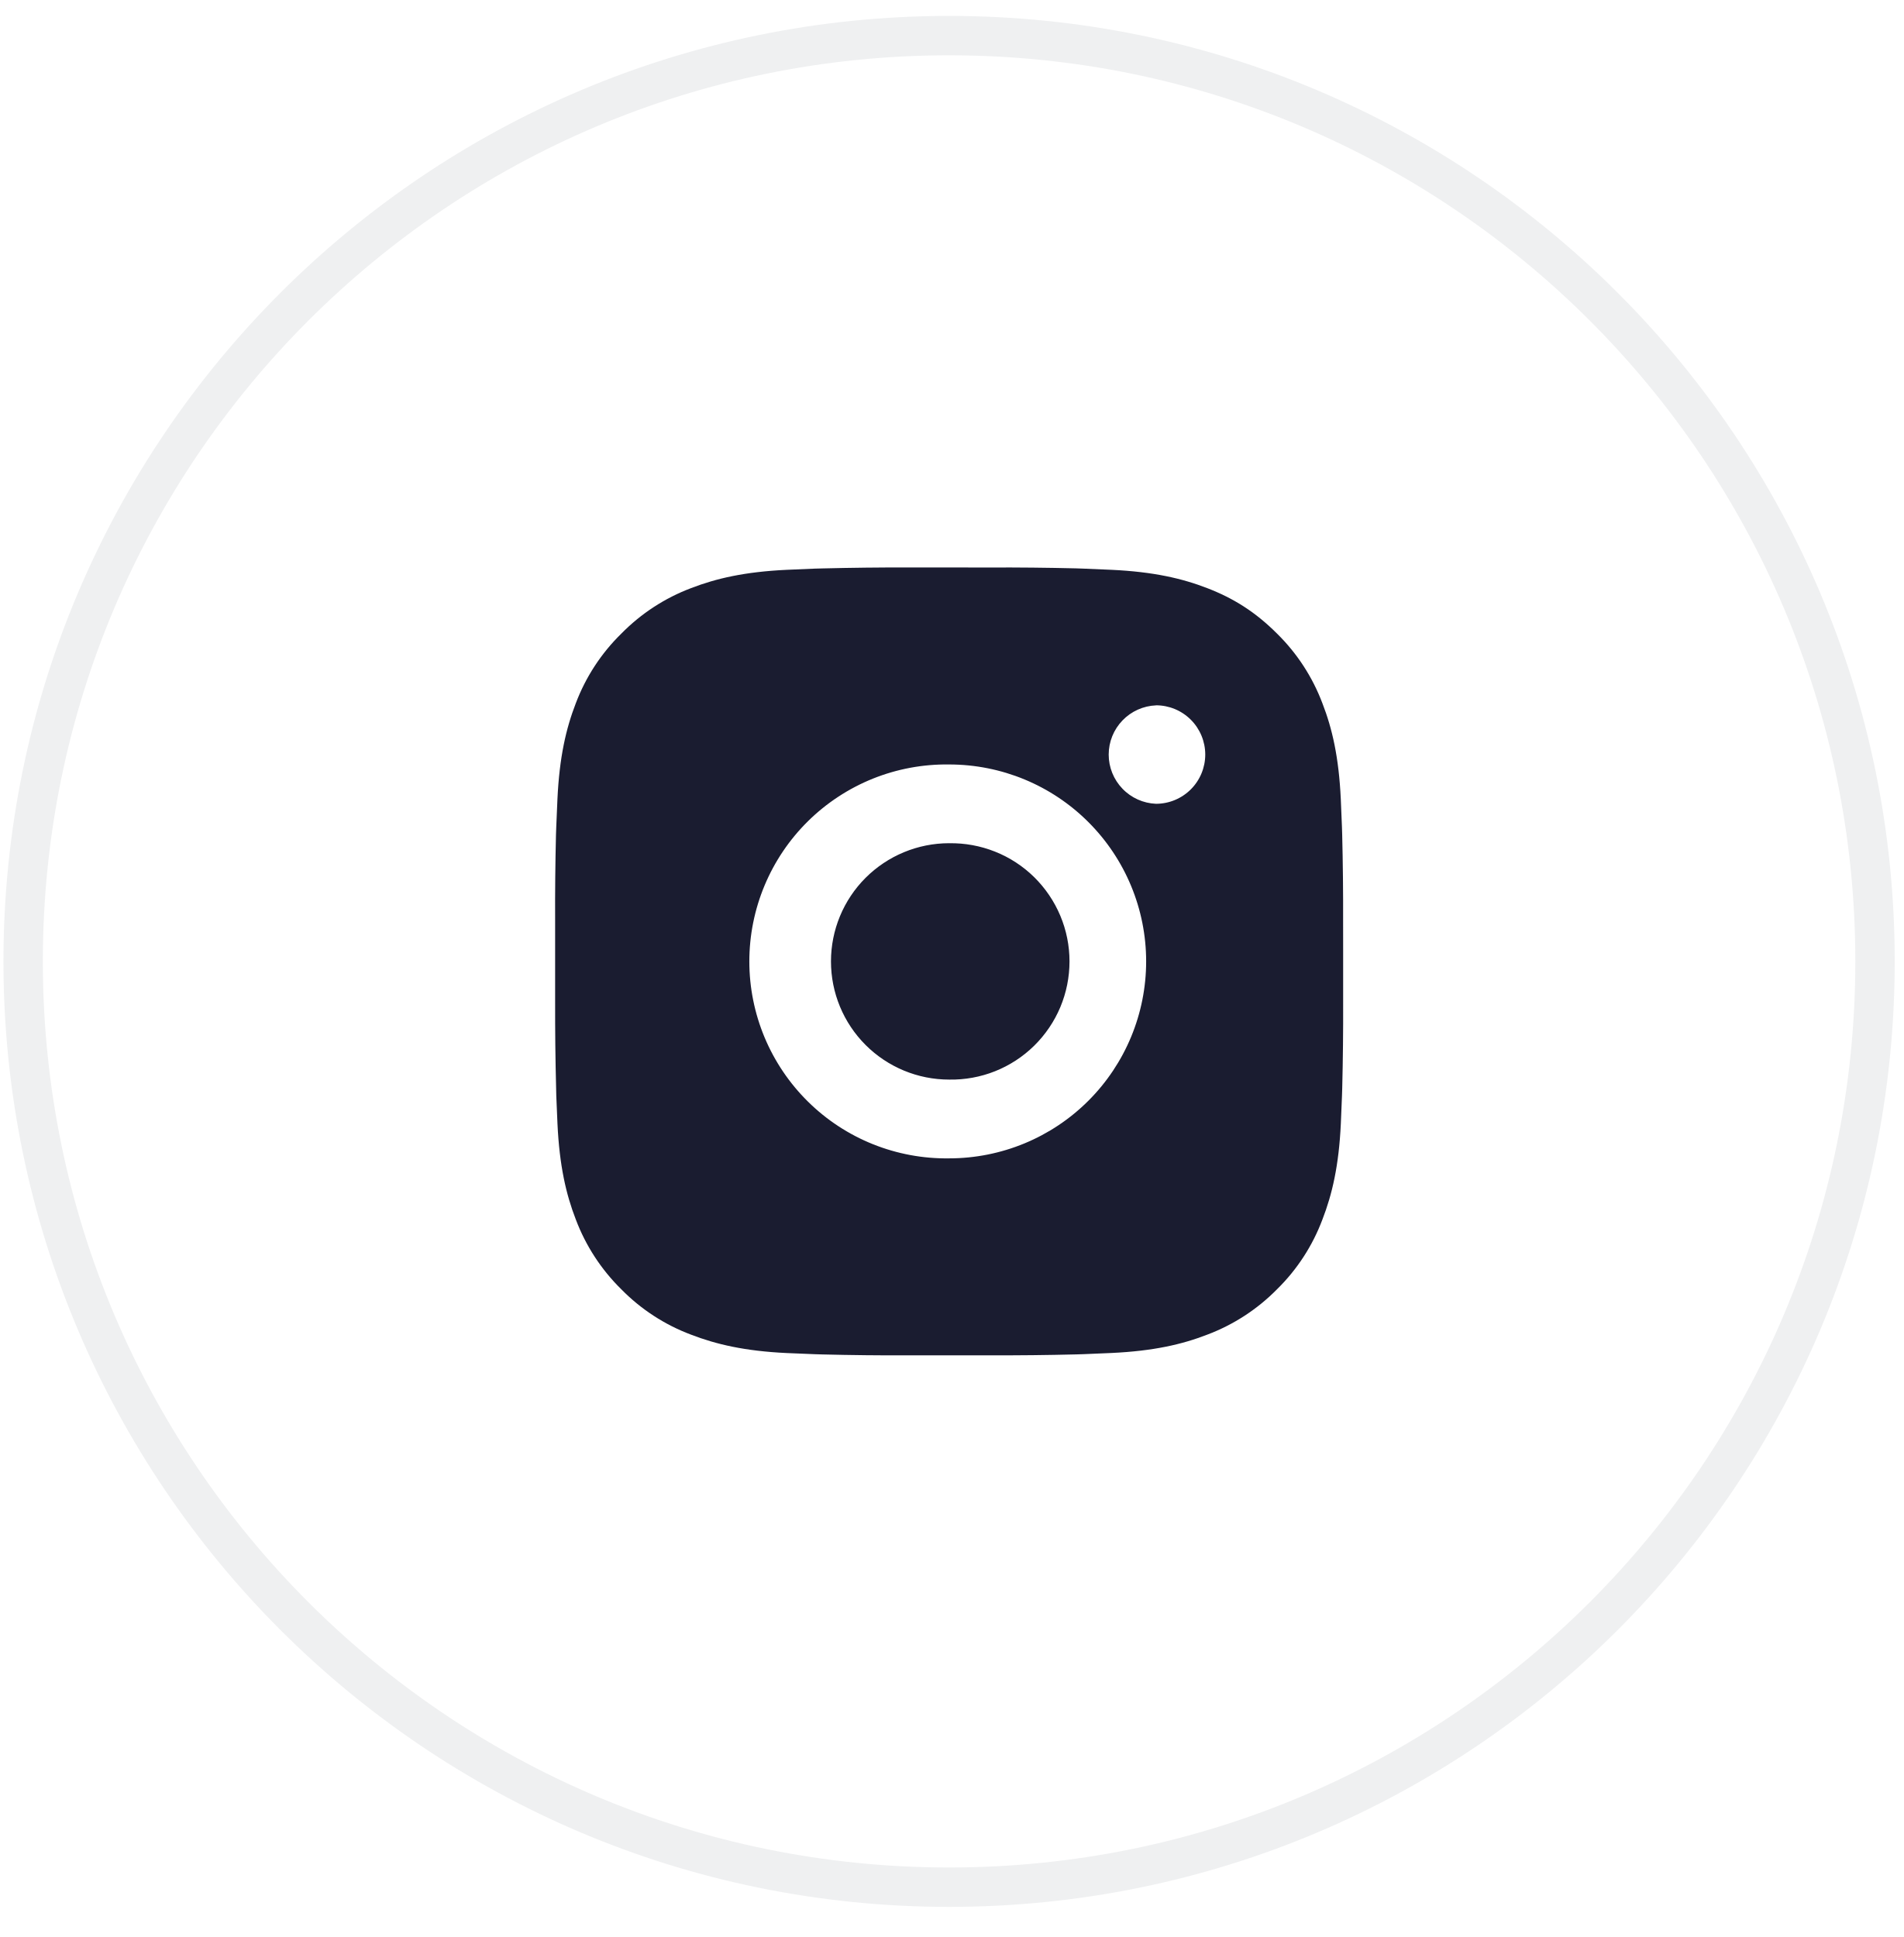
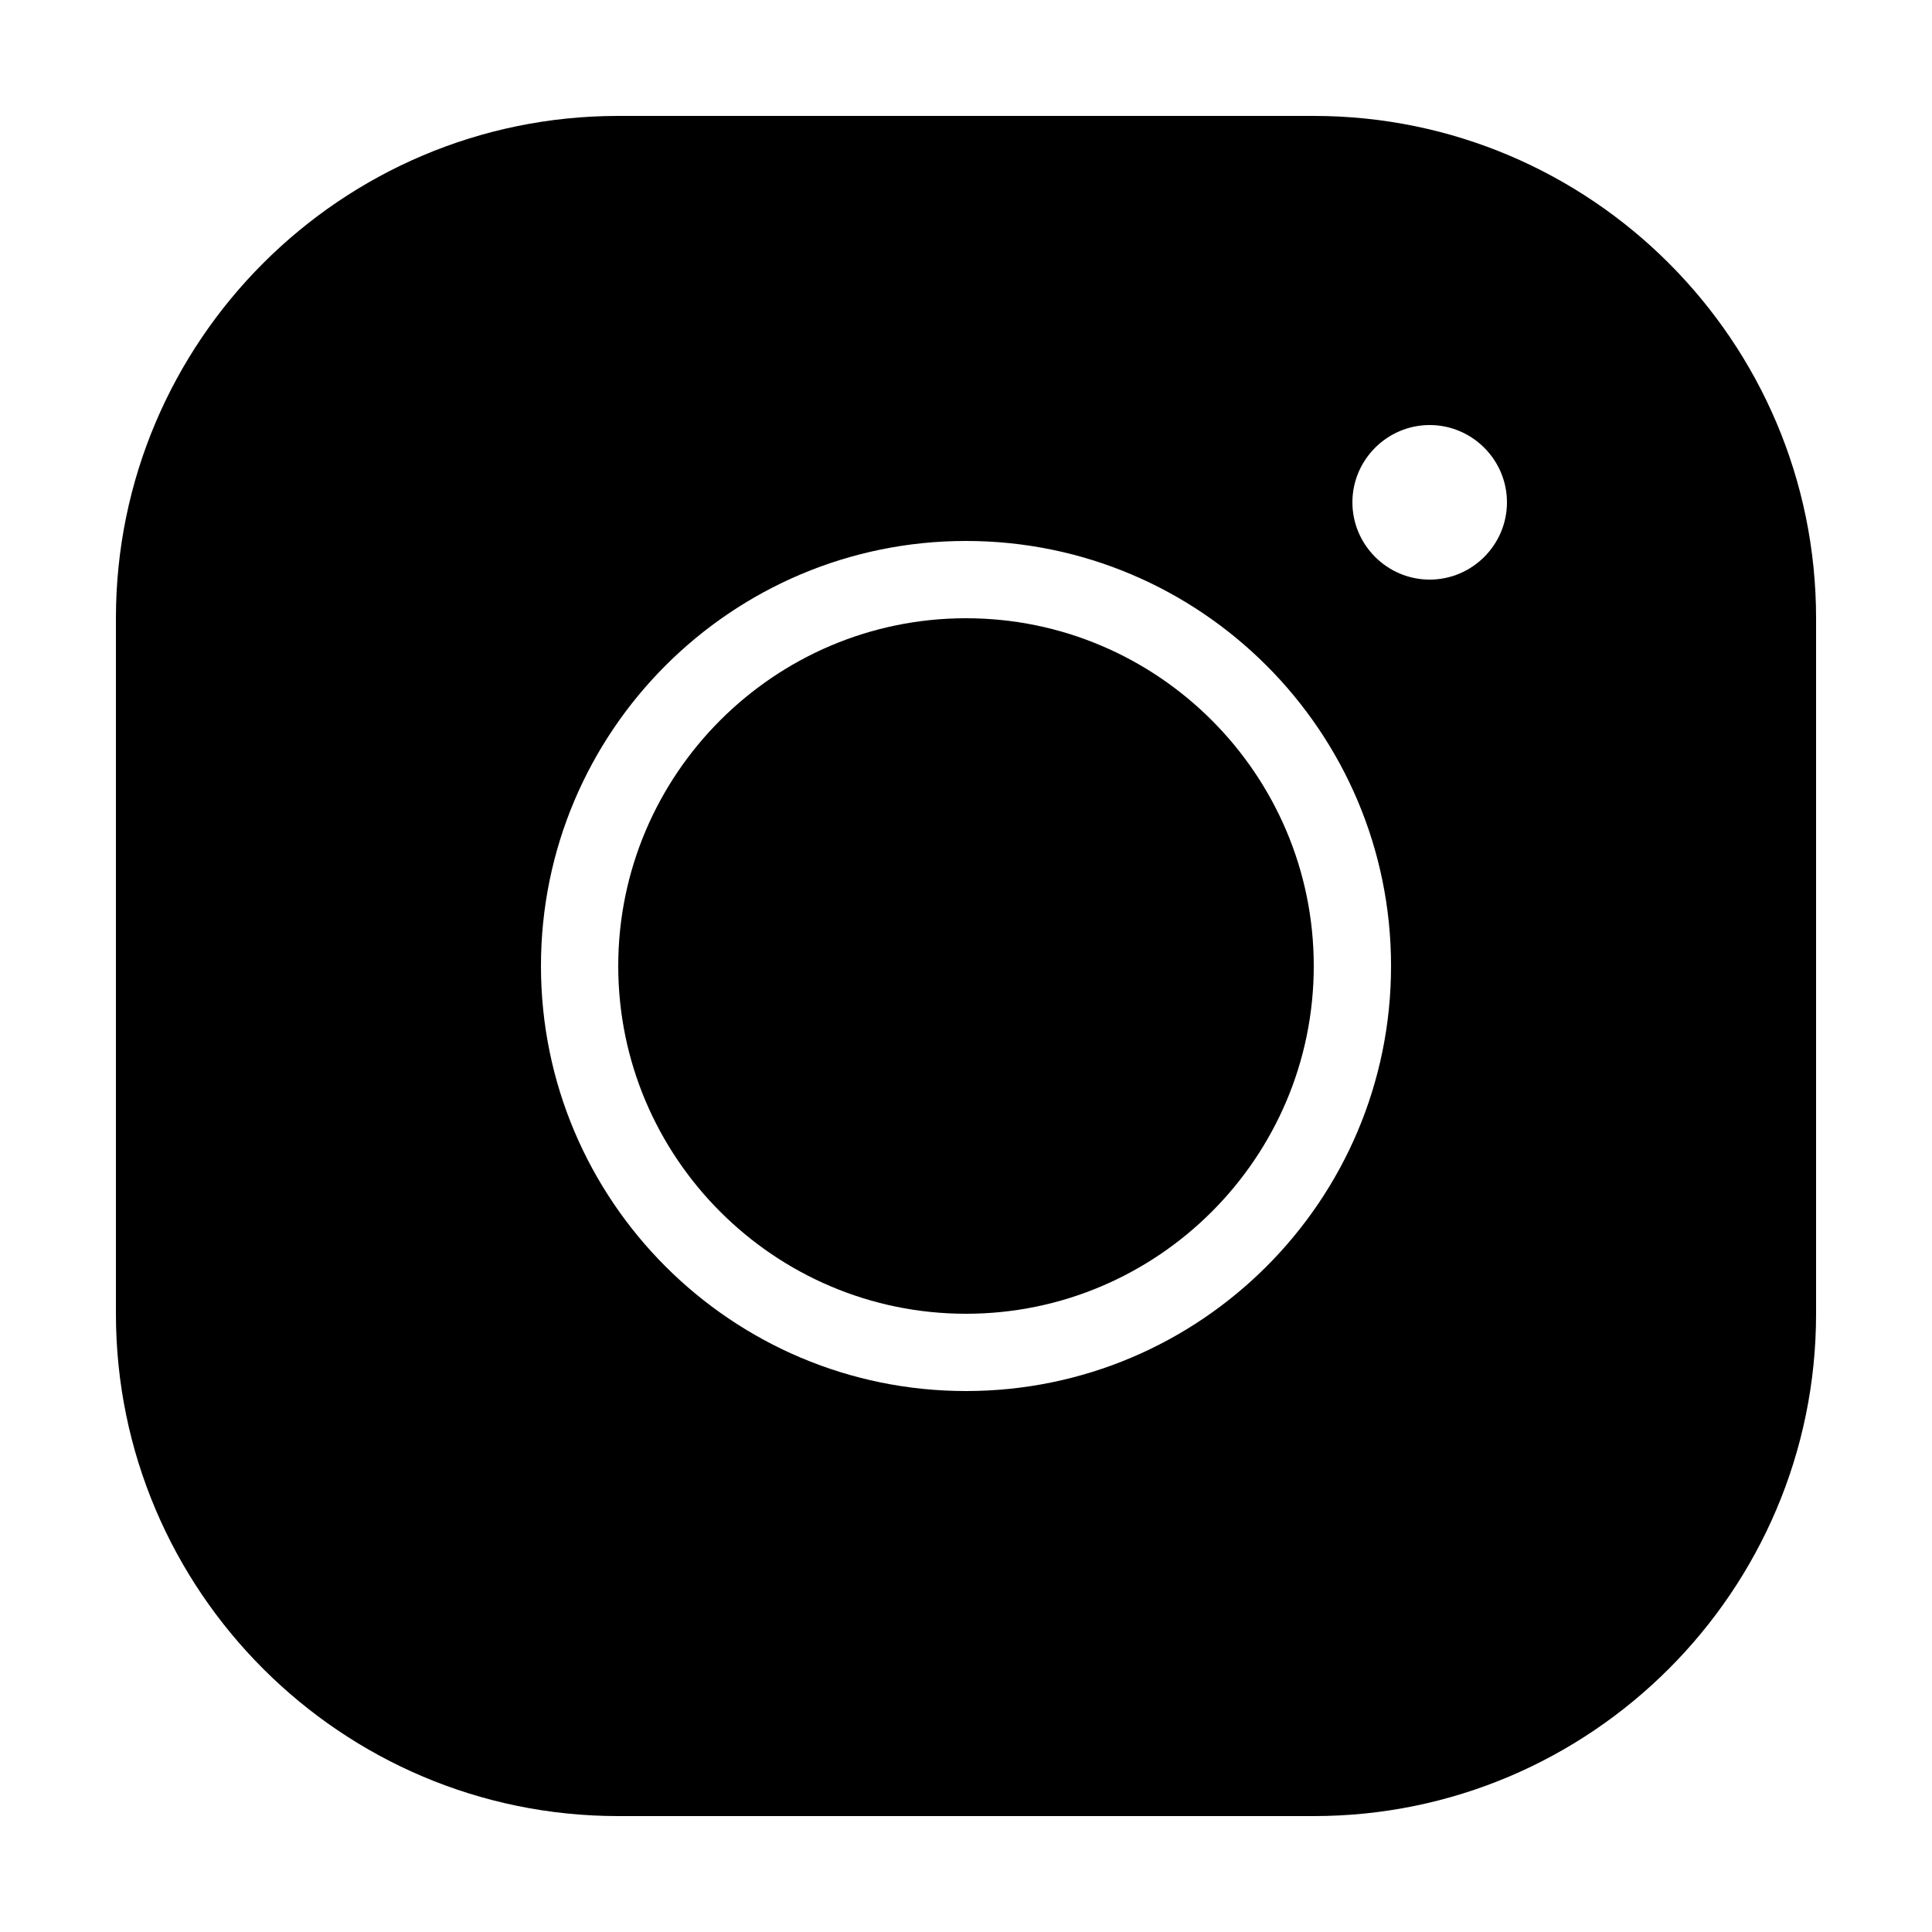
- <svg xmlns="http://www.w3.org/2000/svg" width="56" height="57" viewBox="0 0 56 57" fill="none">
-   <rect x="0.681" y="1.048" width="54.486" height="54.486" rx="27.243" stroke="#344054" stroke-opacity="0.08" stroke-width="1.159" />
-   <path d="M29.117 16.7C29.963 16.696 30.809 16.705 31.655 16.725L31.88 16.733C32.139 16.743 32.395 16.754 32.705 16.768C33.938 16.826 34.78 17.021 35.519 17.307C36.284 17.602 36.928 18 37.573 18.645C38.162 19.224 38.618 19.925 38.909 20.698C39.196 21.436 39.391 22.279 39.449 23.513C39.462 23.821 39.474 24.078 39.483 24.338L39.49 24.563C39.511 25.408 39.52 26.254 39.517 27.099L39.518 27.964V29.483C39.521 30.329 39.512 31.175 39.491 32.02L39.484 32.245C39.475 32.505 39.464 32.761 39.45 33.071C39.392 34.304 39.195 35.146 38.909 35.884C38.619 36.658 38.163 37.36 37.573 37.939C36.993 38.528 36.292 38.984 35.519 39.275C34.78 39.562 33.938 39.756 32.705 39.814C32.395 39.828 32.139 39.84 31.88 39.849L31.655 39.856C30.809 39.877 29.963 39.886 29.117 39.883L28.252 39.884H26.735C25.889 39.887 25.043 39.878 24.197 39.857L23.972 39.85C23.697 39.84 23.422 39.829 23.147 39.816C21.913 39.758 21.072 39.56 20.332 39.275C19.559 38.985 18.858 38.529 18.279 37.939C17.689 37.359 17.233 36.658 16.941 35.884C16.655 35.146 16.46 34.304 16.402 33.071C16.389 32.796 16.378 32.521 16.367 32.245L16.362 32.02C16.34 31.175 16.331 30.329 16.333 29.483V27.099C16.329 26.254 16.338 25.408 16.358 24.563L16.366 24.338C16.376 24.078 16.387 23.821 16.401 23.513C16.459 22.278 16.654 21.438 16.94 20.698C17.232 19.924 17.689 19.224 18.28 18.646C18.859 18.056 19.559 17.599 20.332 17.307C21.072 17.021 21.912 16.826 23.147 16.768L23.972 16.733L24.197 16.727C25.043 16.706 25.888 16.697 26.734 16.698L29.117 16.7ZM27.925 22.496C27.157 22.485 26.395 22.627 25.682 22.913C24.97 23.2 24.321 23.625 23.774 24.164C23.227 24.703 22.793 25.346 22.496 26.055C22.2 26.763 22.047 27.524 22.047 28.292C22.047 29.06 22.2 29.82 22.496 30.529C22.793 31.237 23.227 31.88 23.774 32.419C24.321 32.959 24.97 33.384 25.682 33.67C26.395 33.956 27.157 34.098 27.925 34.087C29.463 34.087 30.937 33.477 32.024 32.39C33.111 31.303 33.722 29.828 33.722 28.291C33.722 26.754 33.111 25.28 32.024 24.193C30.937 23.105 29.463 22.496 27.925 22.496ZM27.925 24.814C28.387 24.806 28.846 24.89 29.276 25.061C29.705 25.231 30.096 25.486 30.426 25.81C30.755 26.134 31.017 26.52 31.196 26.946C31.375 27.372 31.467 27.829 31.467 28.291C31.467 28.753 31.375 29.211 31.197 29.637C31.018 30.063 30.756 30.449 30.427 30.773C30.097 31.097 29.706 31.352 29.277 31.523C28.848 31.694 28.389 31.777 27.927 31.769C27.004 31.769 26.12 31.403 25.467 30.75C24.815 30.098 24.449 29.214 24.449 28.291C24.449 27.369 24.815 26.484 25.467 25.832C26.12 25.18 27.004 24.813 27.927 24.813L27.925 24.814ZM34.011 20.757C33.638 20.772 33.284 20.931 33.025 21.201C32.765 21.471 32.62 21.831 32.62 22.205C32.62 22.579 32.765 22.939 33.025 23.209C33.284 23.479 33.638 23.638 34.011 23.653C34.396 23.653 34.764 23.5 35.036 23.229C35.308 22.957 35.461 22.588 35.461 22.204C35.461 21.82 35.308 21.451 35.036 21.179C34.764 20.907 34.396 20.755 34.011 20.755V20.757Z" fill="#1A1C30" />
+ <svg xmlns="http://www.w3.org/2000/svg" viewBox="0 0 50 50" width="50px" height="50px">
+   <path d="M 16 3 C 8.83 3 3 8.83 3 16 L 3 34 C 3 41.17 8.83 47 16 47 L 34 47 C 41.17 47 47 41.17 47 34 L 47 16 C 47 8.83 41.17 3 34 3 L 16 3 z M 37 11 C 38.1 11 39 11.9 39 13 C 39 14.1 38.1 15 37 15 C 35.9 15 35 14.1 35 13 C 35 11.9 35.9 11 37 11 z M 25 14 C 31.07 14 36 18.93 36 25 C 36 31.07 31.07 36 25 36 C 18.93 36 14 31.07 14 25 C 14 18.93 18.93 14 25 14 z M 25 16 C 20.04 16 16 20.04 16 25 C 16 29.96 20.04 34 25 34 C 29.96 34 34 29.96 34 25 C 34 20.04 29.96 16 25 16 z" />
</svg>
